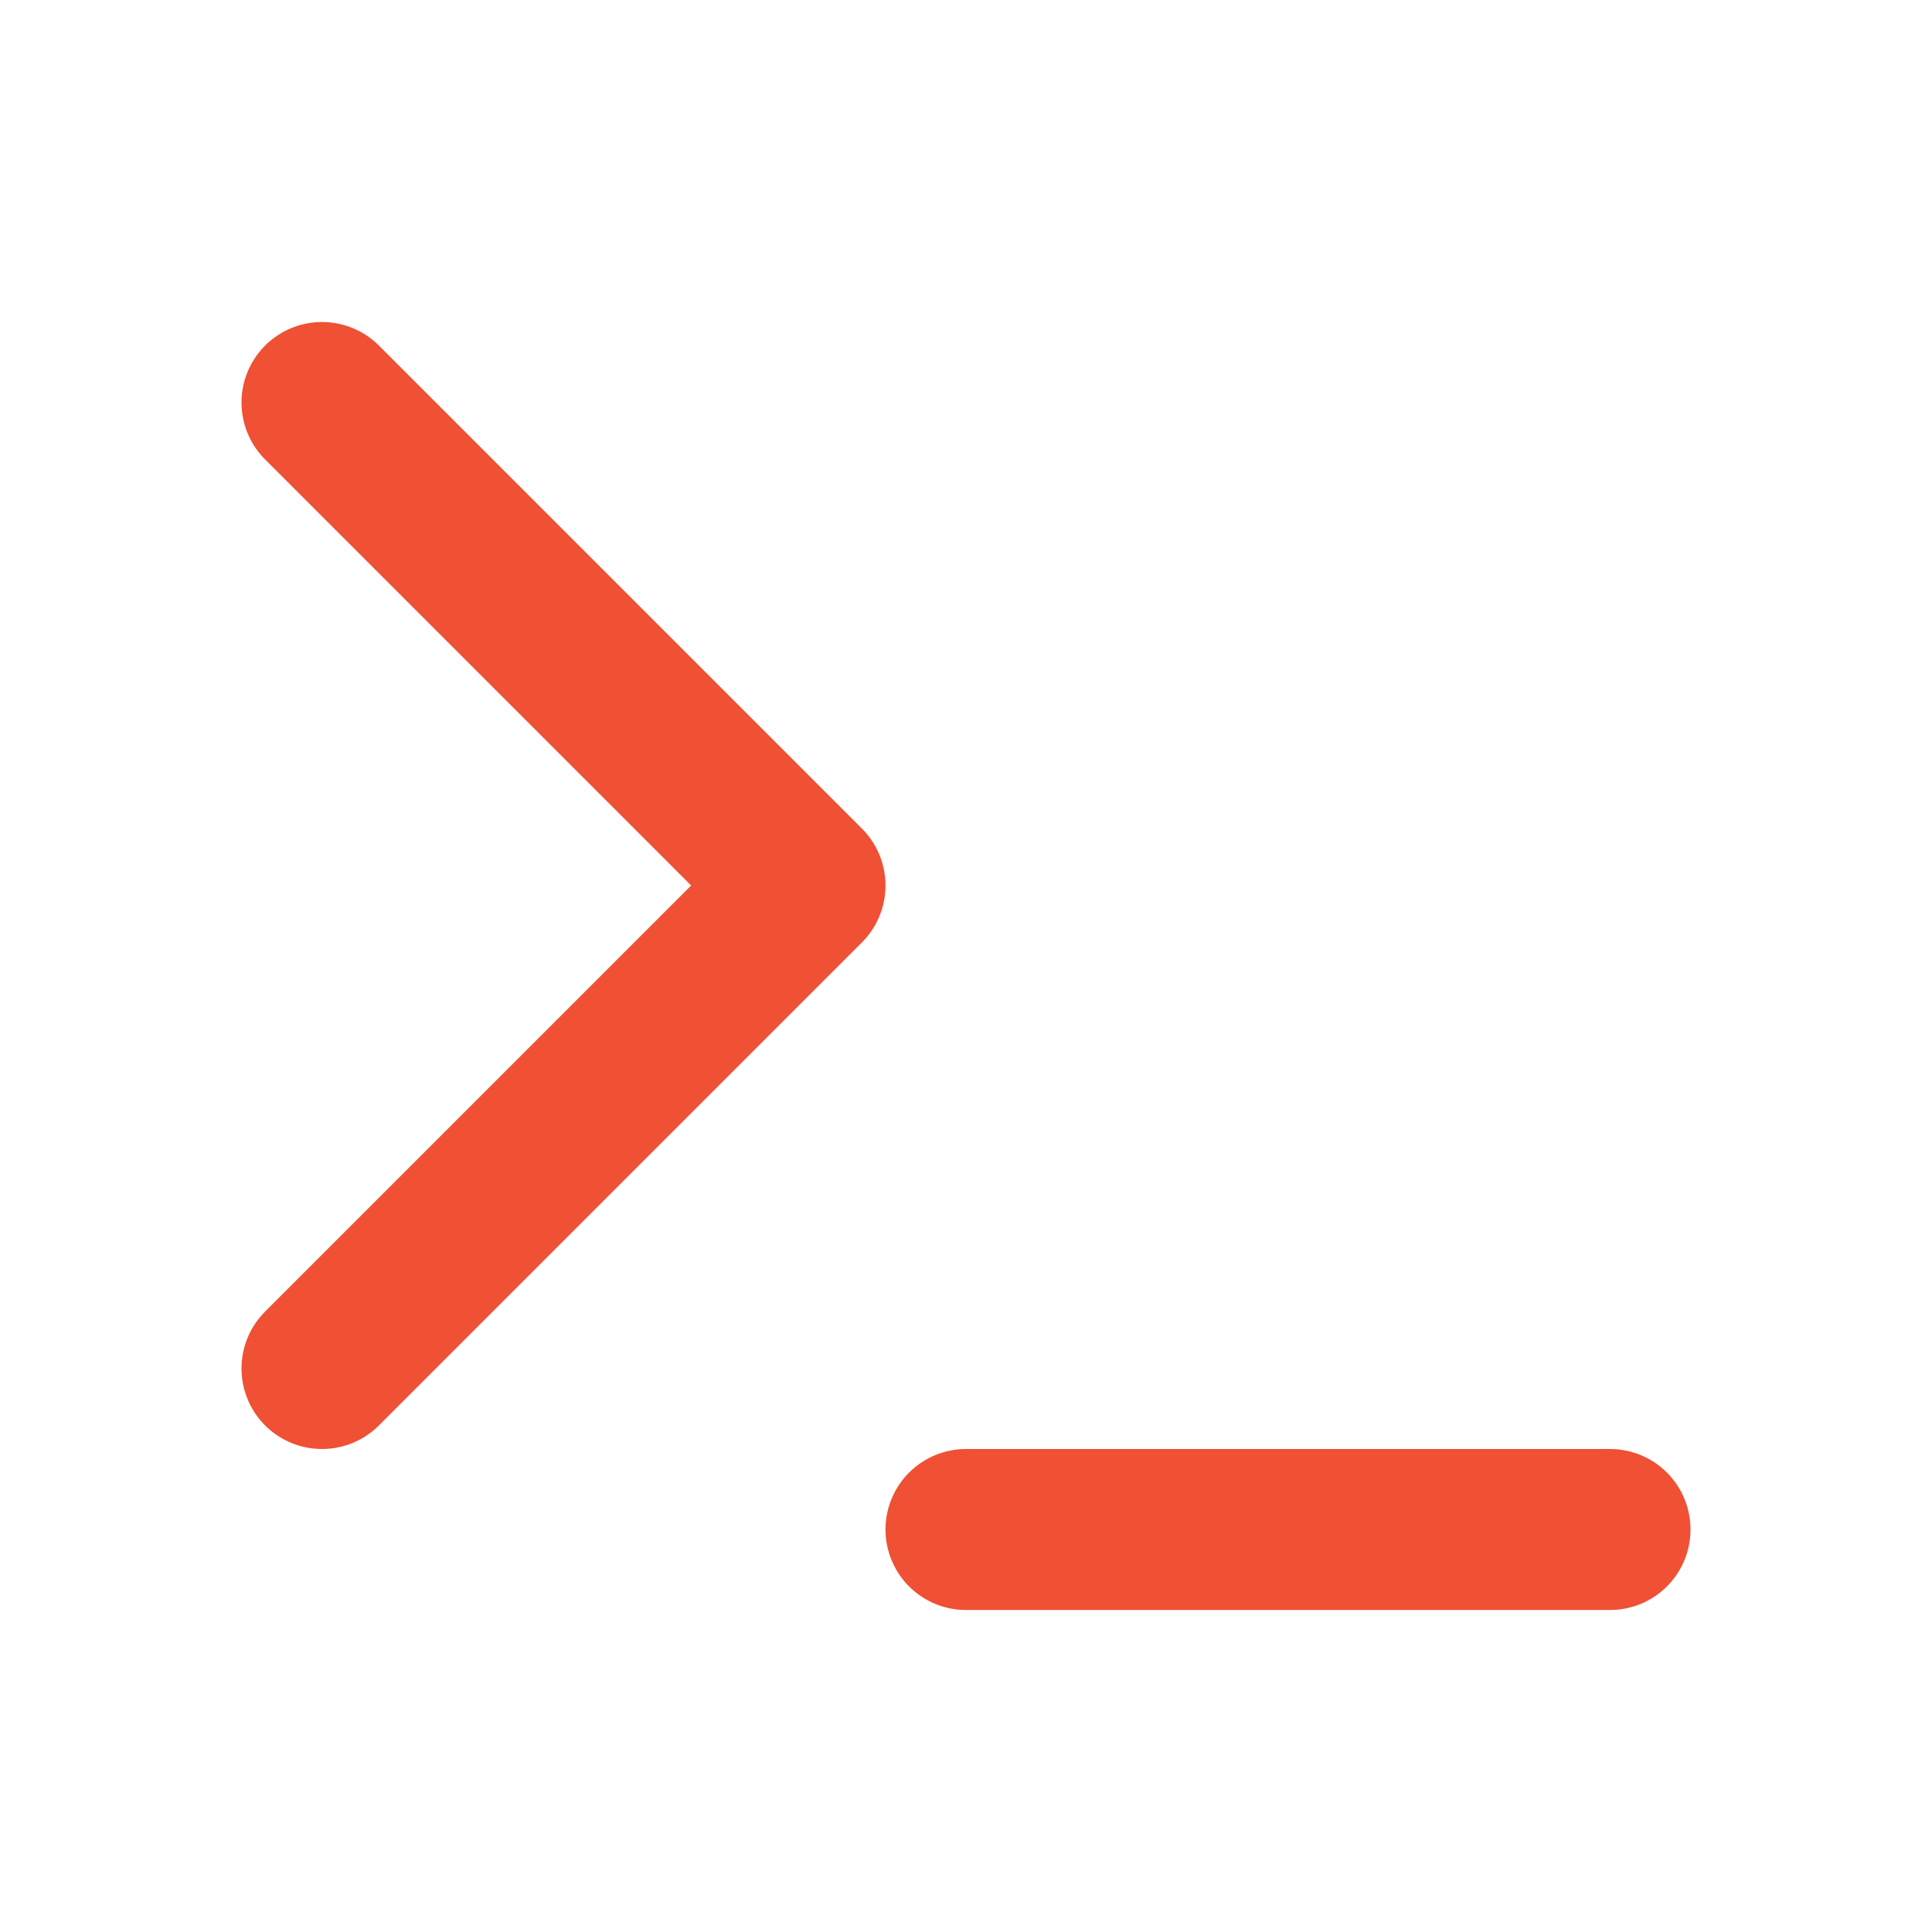
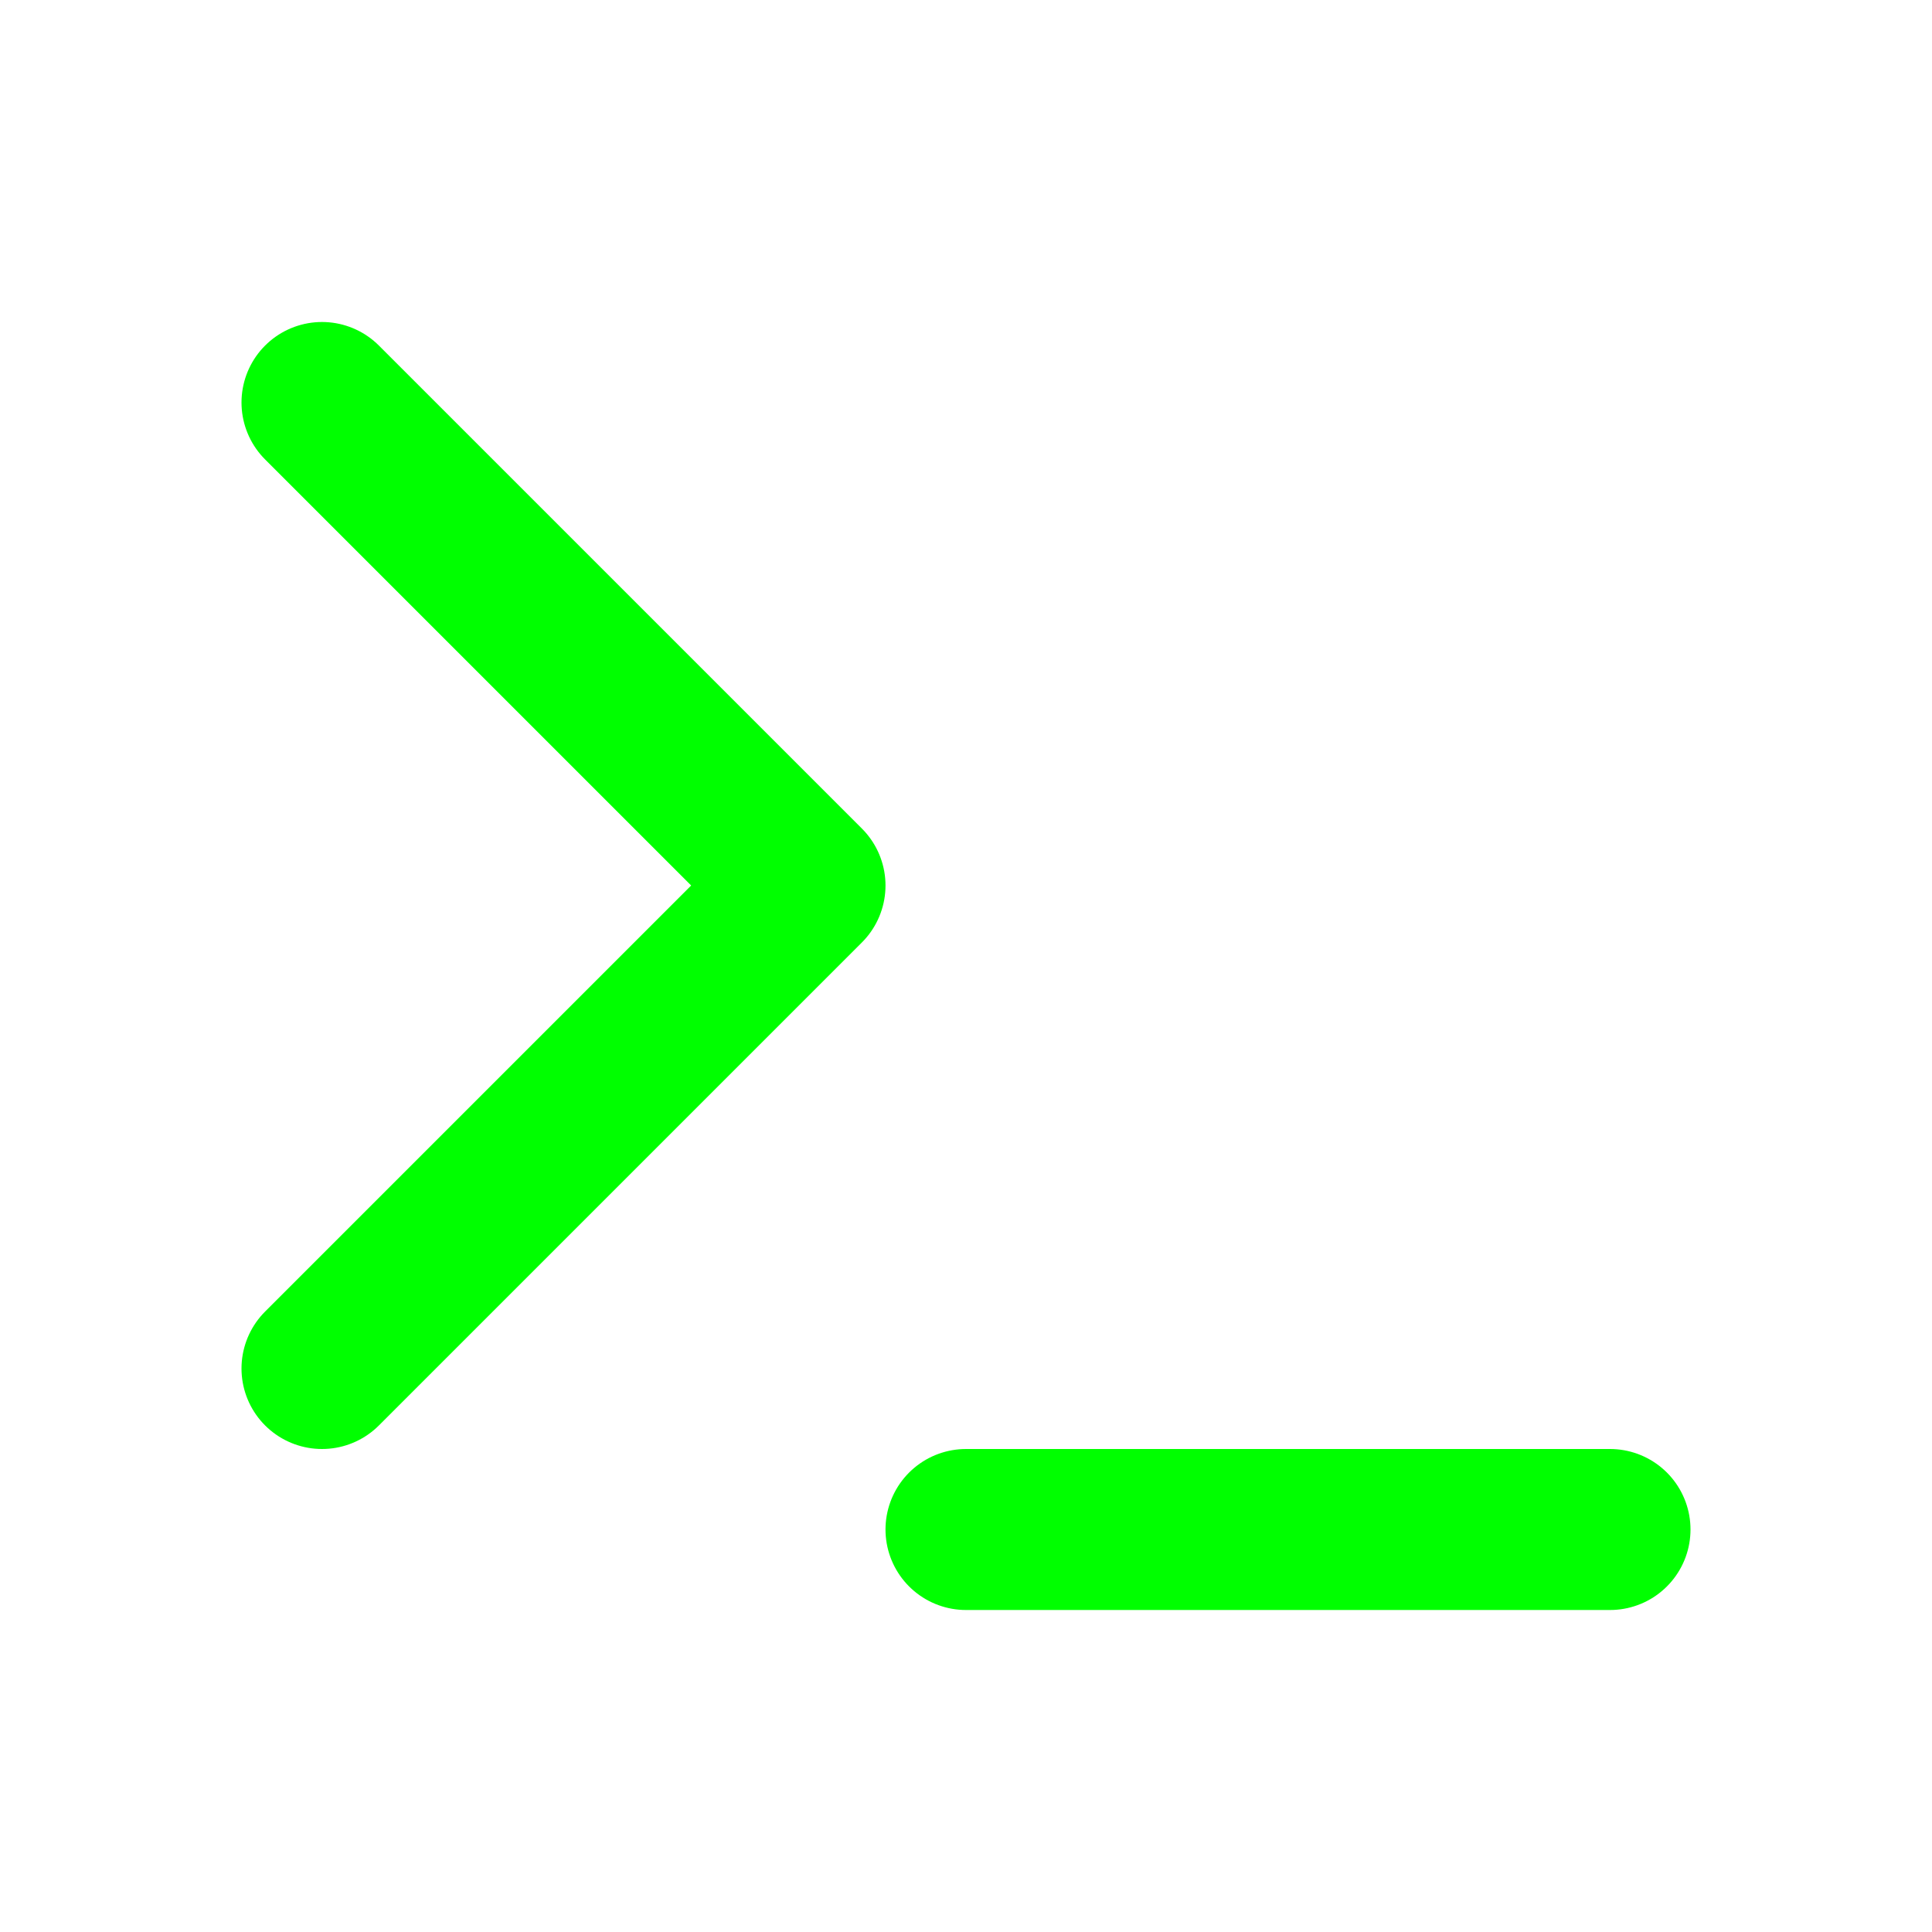
- <svg xmlns="http://www.w3.org/2000/svg" viewBox="0 0 24 24" fill="none" stroke="#f05033" stroke-width="2" stroke-linecap="round" stroke-linejoin="round">
+ <svg xmlns="http://www.w3.org/2000/svg" viewBox="0 0 24 24" fill="none" stroke="#00FF00" stroke-width="2" stroke-linecap="round" stroke-linejoin="round">
  <polyline points="4 17 10 11 4 5" />
  <line x1="12" y1="19" x2="20" y2="19" />
</svg>
